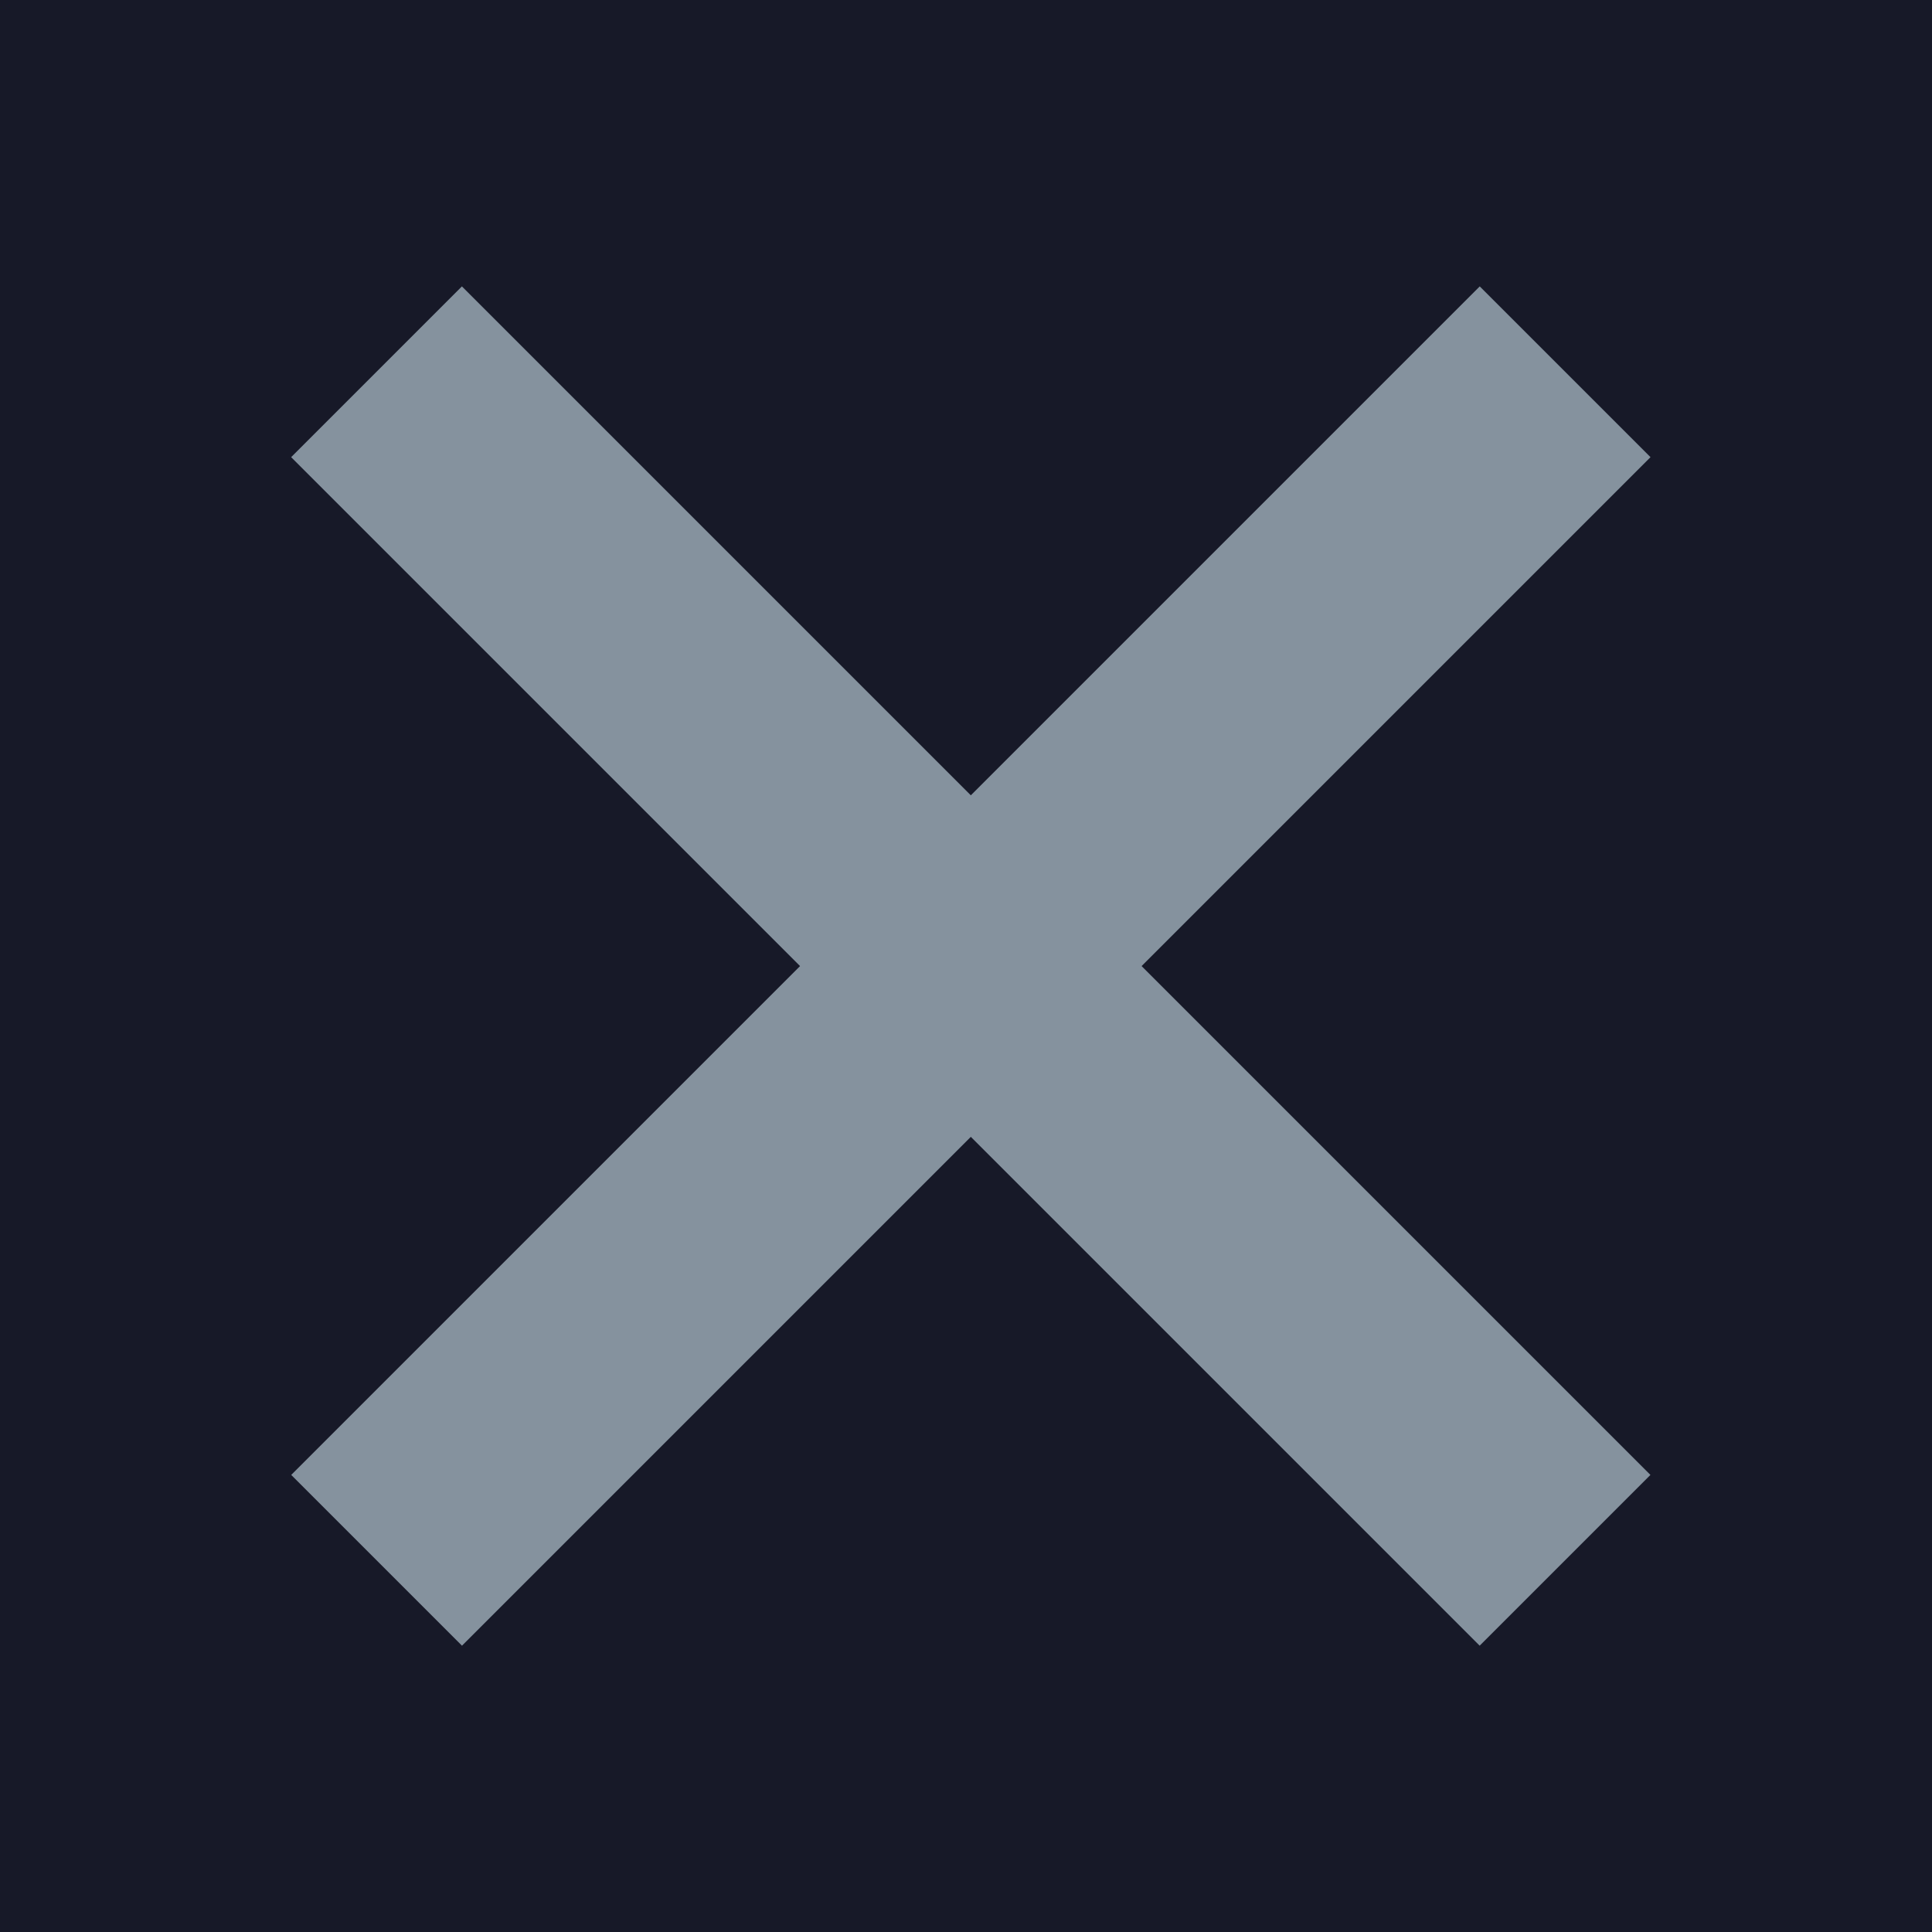
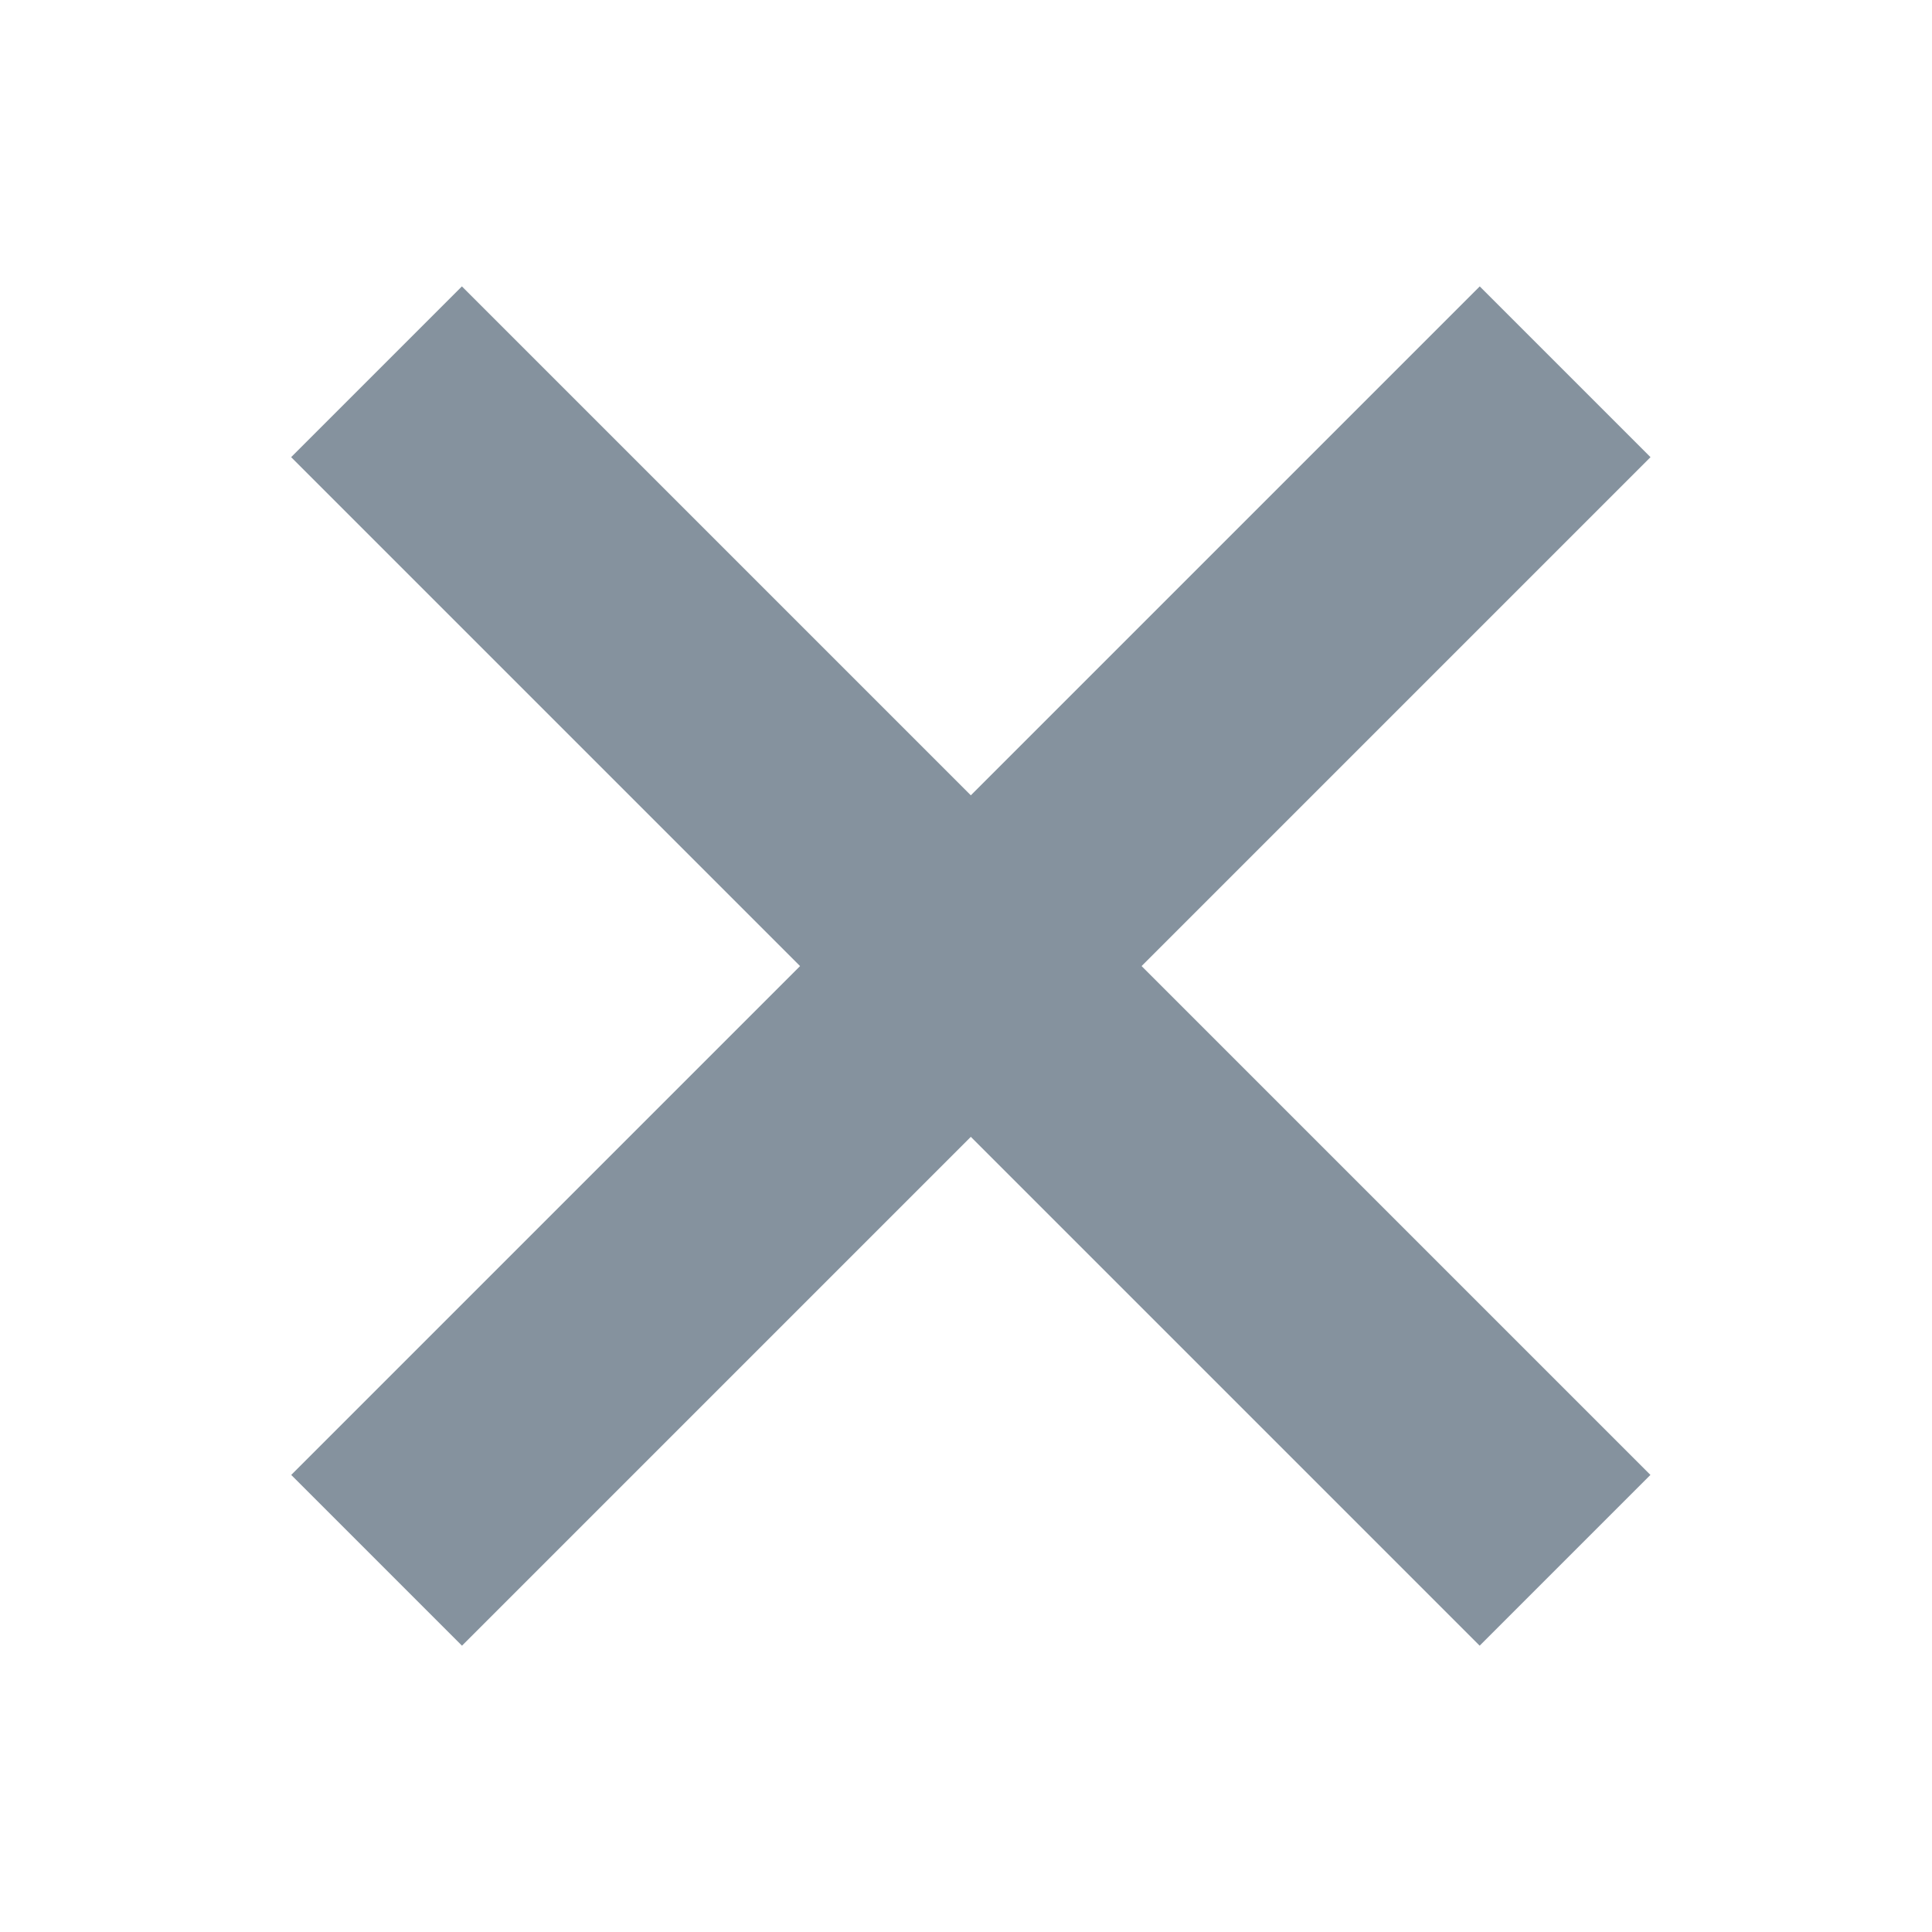
- <svg xmlns="http://www.w3.org/2000/svg" id="Layer_1" data-name="Layer 1" viewBox="0 0 200 200">
+ <svg xmlns="http://www.w3.org/2000/svg" viewBox="0 0 200 200">
  <defs>
-     <style>.cls-1{fill:#171928;}.cls-2{fill:#85929e;}</style>
+     <style>.a{fill:#85929e;}</style>
  </defs>
-   <rect class="cls-1" width="200" height="200" />
-   <rect class="cls-2" x="88" y="13" width="25" height="174" transform="translate(100.15 -41.77) rotate(45)" />
-   <rect class="cls-2" x="88" y="13" width="25" height="174" transform="translate(242.27 99.65) rotate(135)" />
+   <rect class="a" x="88" y="13" width="25" height="174" transform="translate(100.15 -41.77) rotate(45)" />
+   <rect class="a" x="88" y="13" width="25" height="174" transform="translate(242.27 99.65) rotate(135)" />
</svg>
